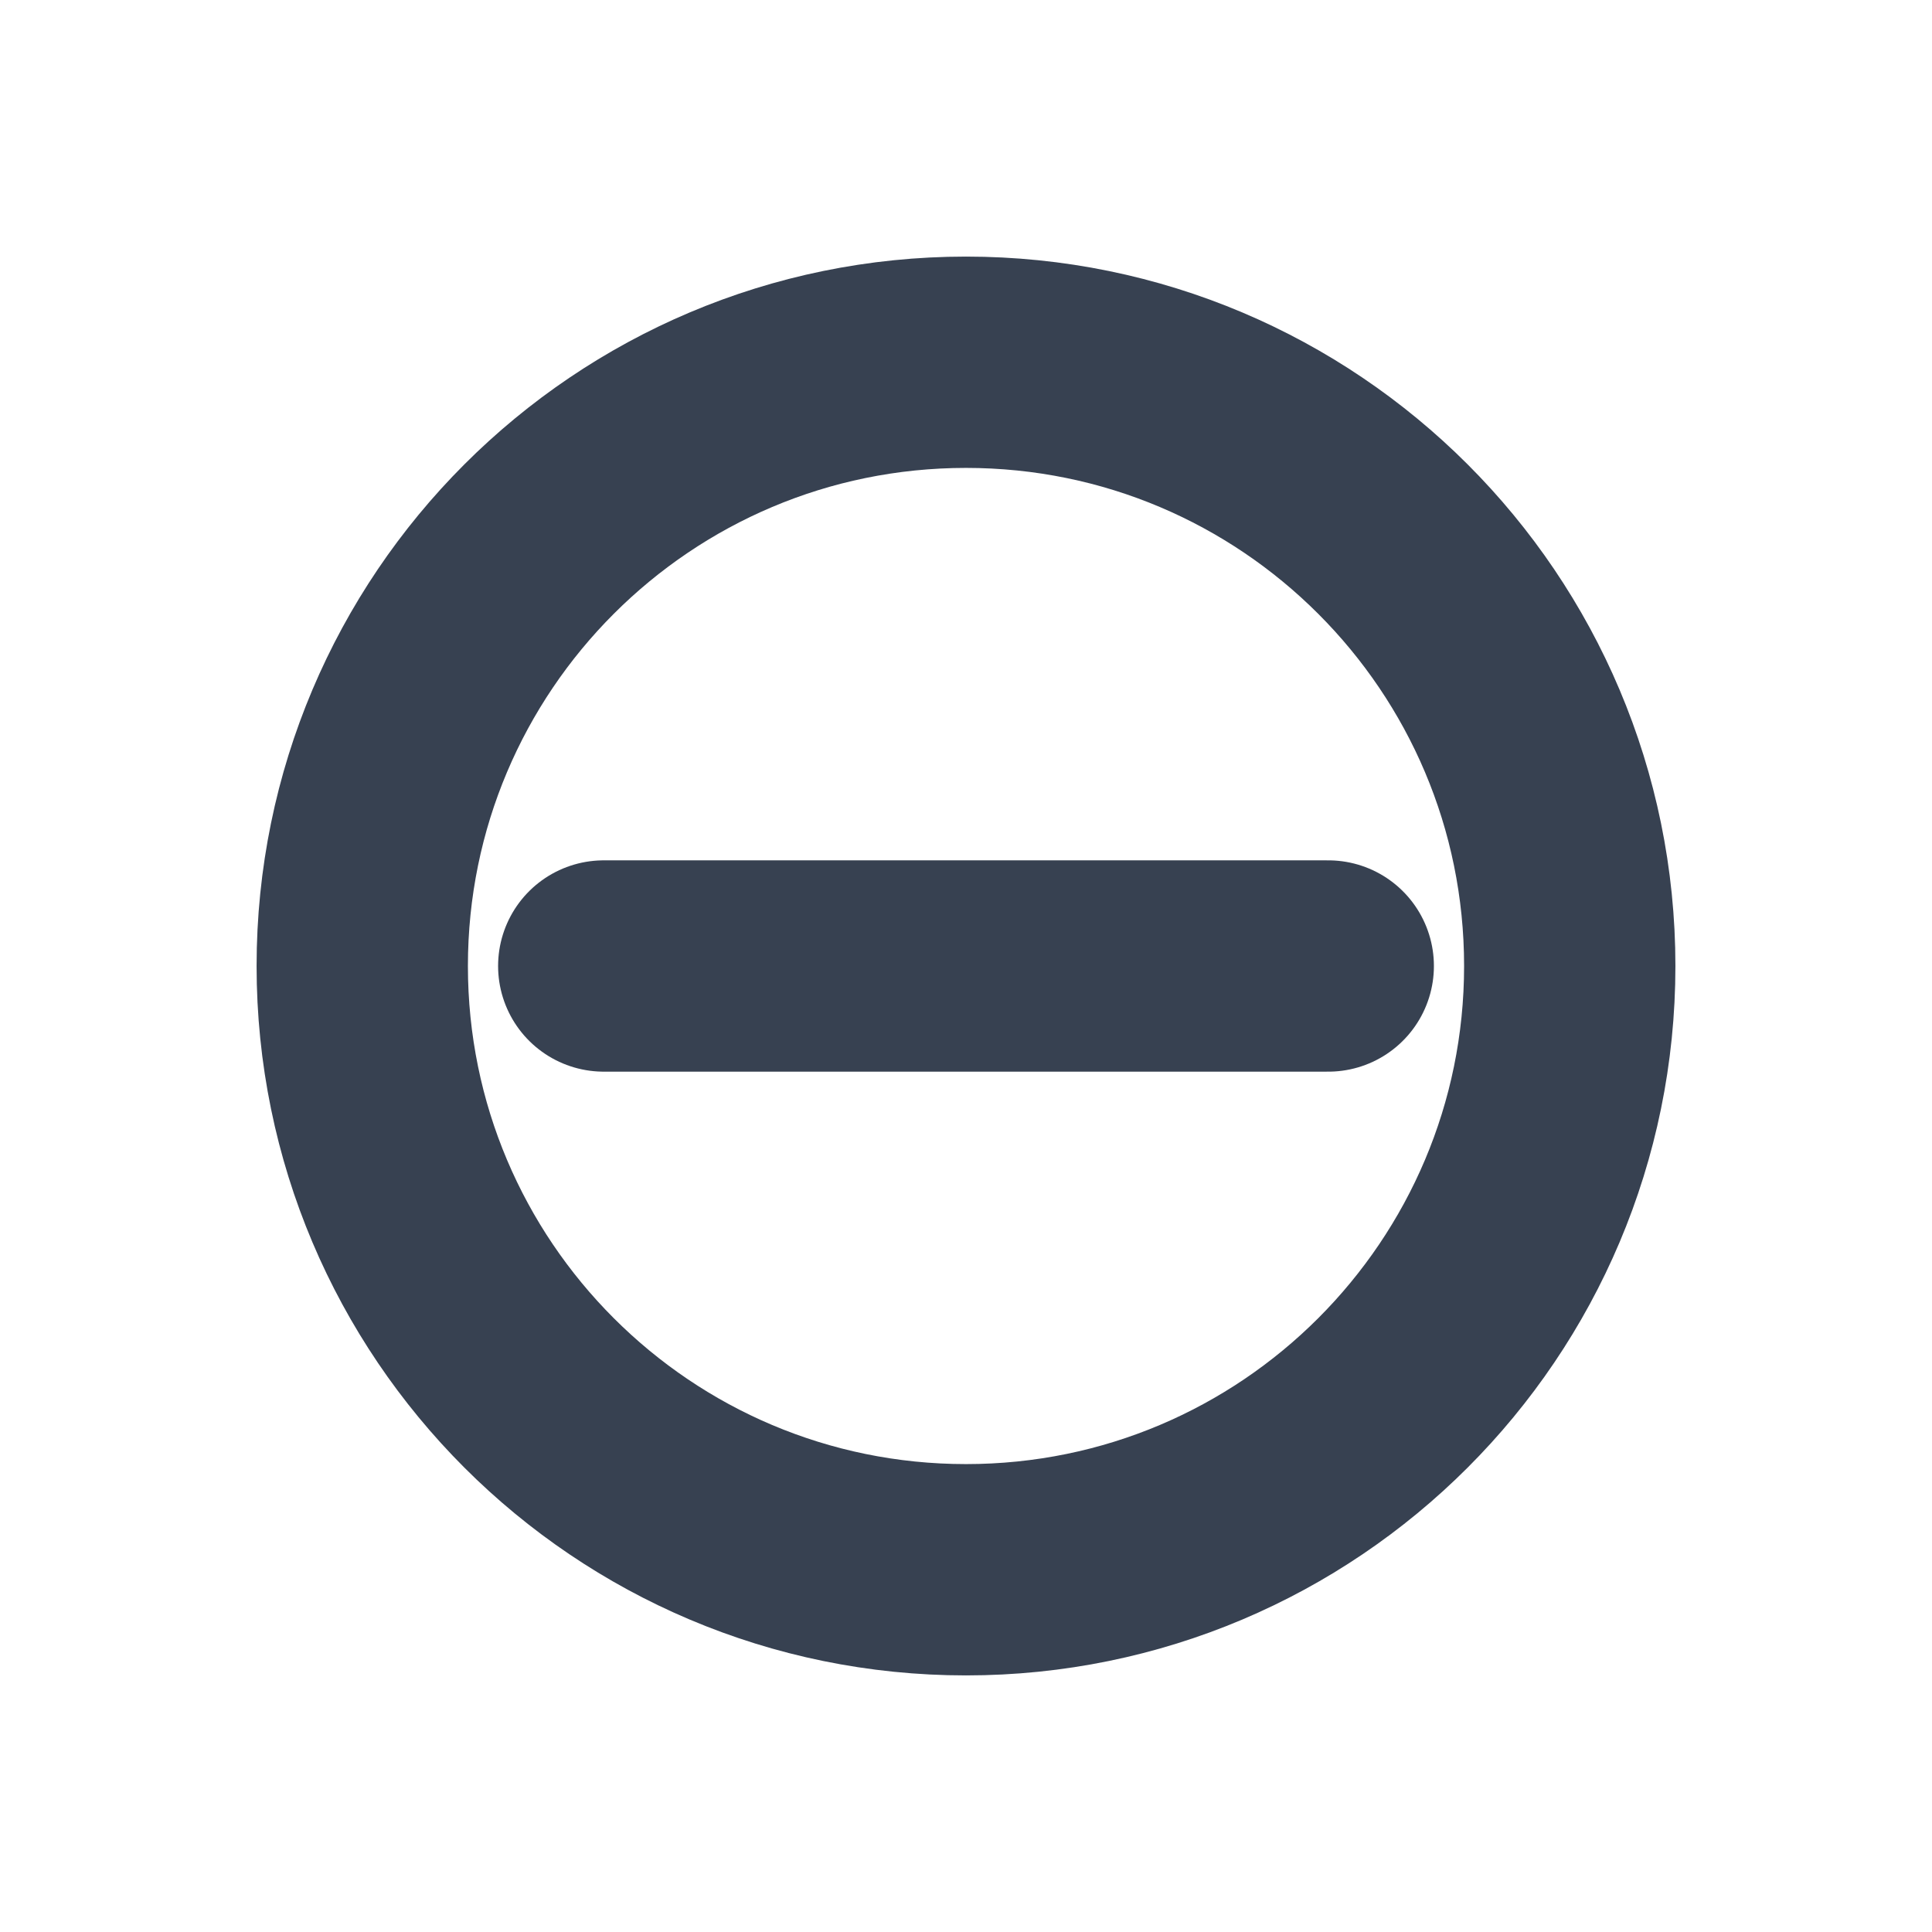
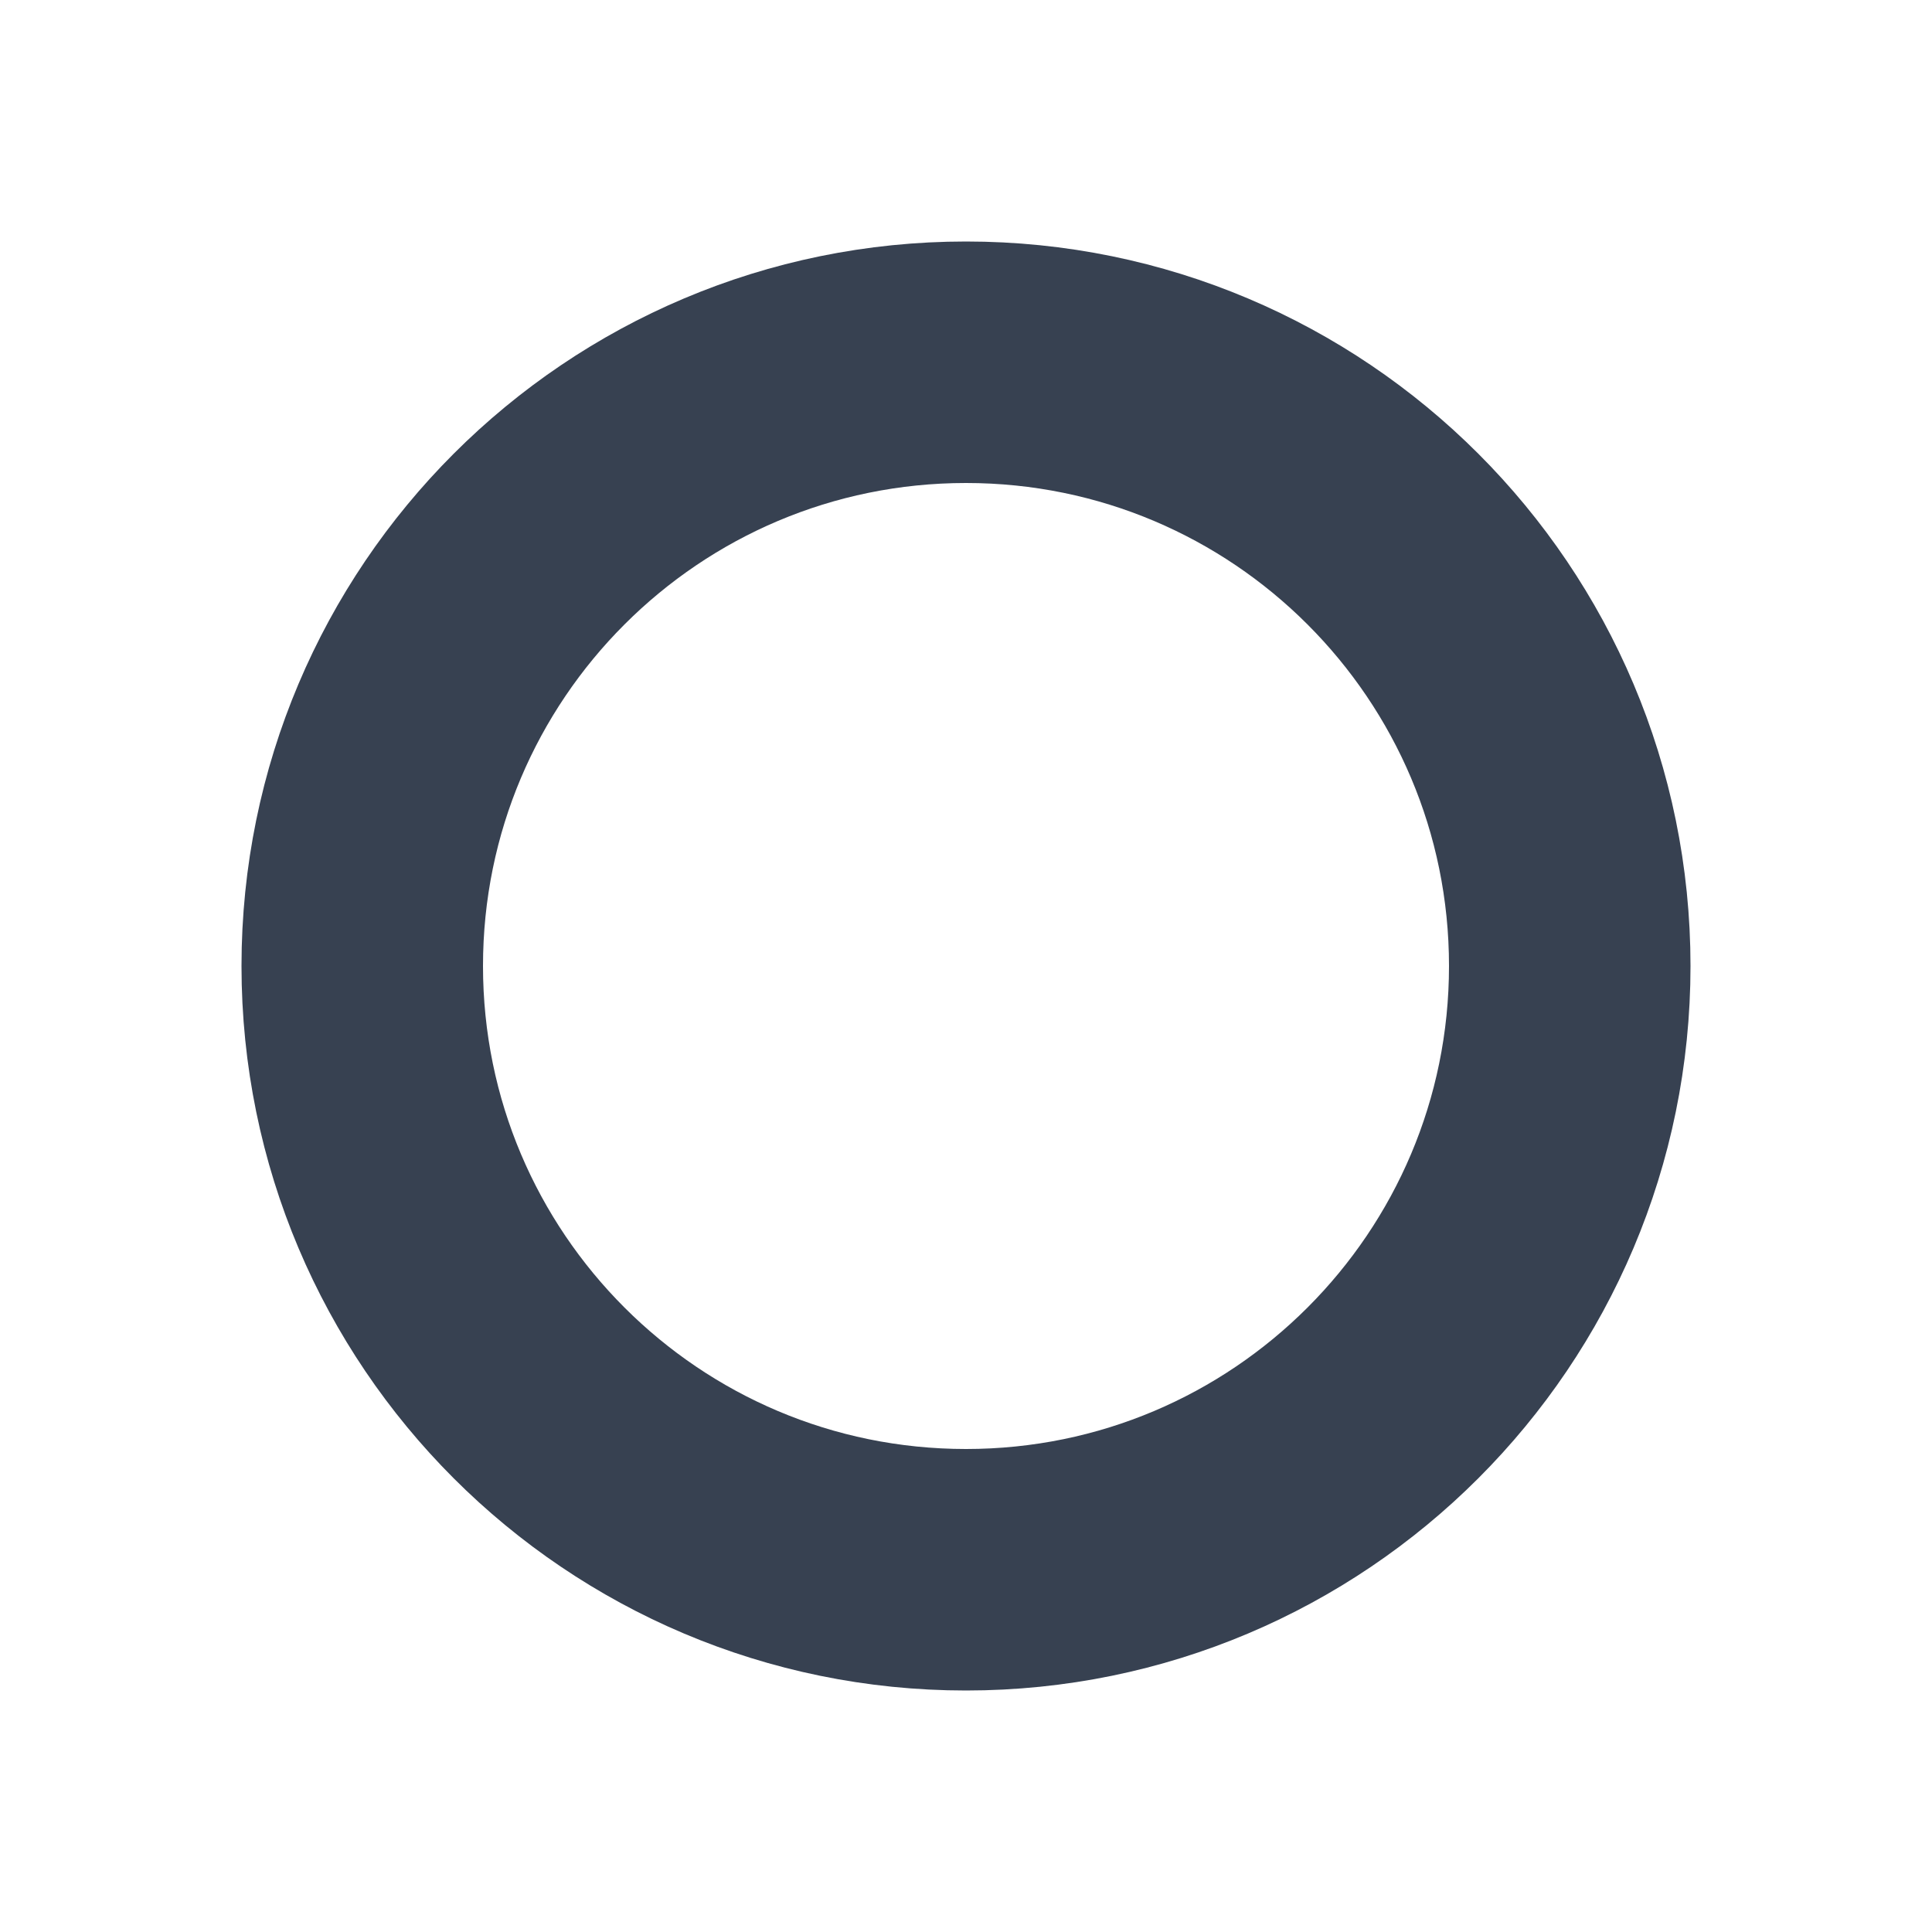
<svg xmlns="http://www.w3.org/2000/svg" width="16" height="16" viewBox="0 0 16 16" role="img" aria-label="Inactive transfers">
-   <g color="#374151" fill="none" stroke="currentColor" stroke-width="1.75" stroke-linecap="round" stroke-linejoin="round">
-     <circle cx="8" cy="8" r="5" />
-     <path d="M5 8h6" />
+   <g color="#374151">
+     <circle cx="8" cy="8" r="5" fill="none" stroke="currentColor" stroke-width="2" />
  </g>
</svg>
